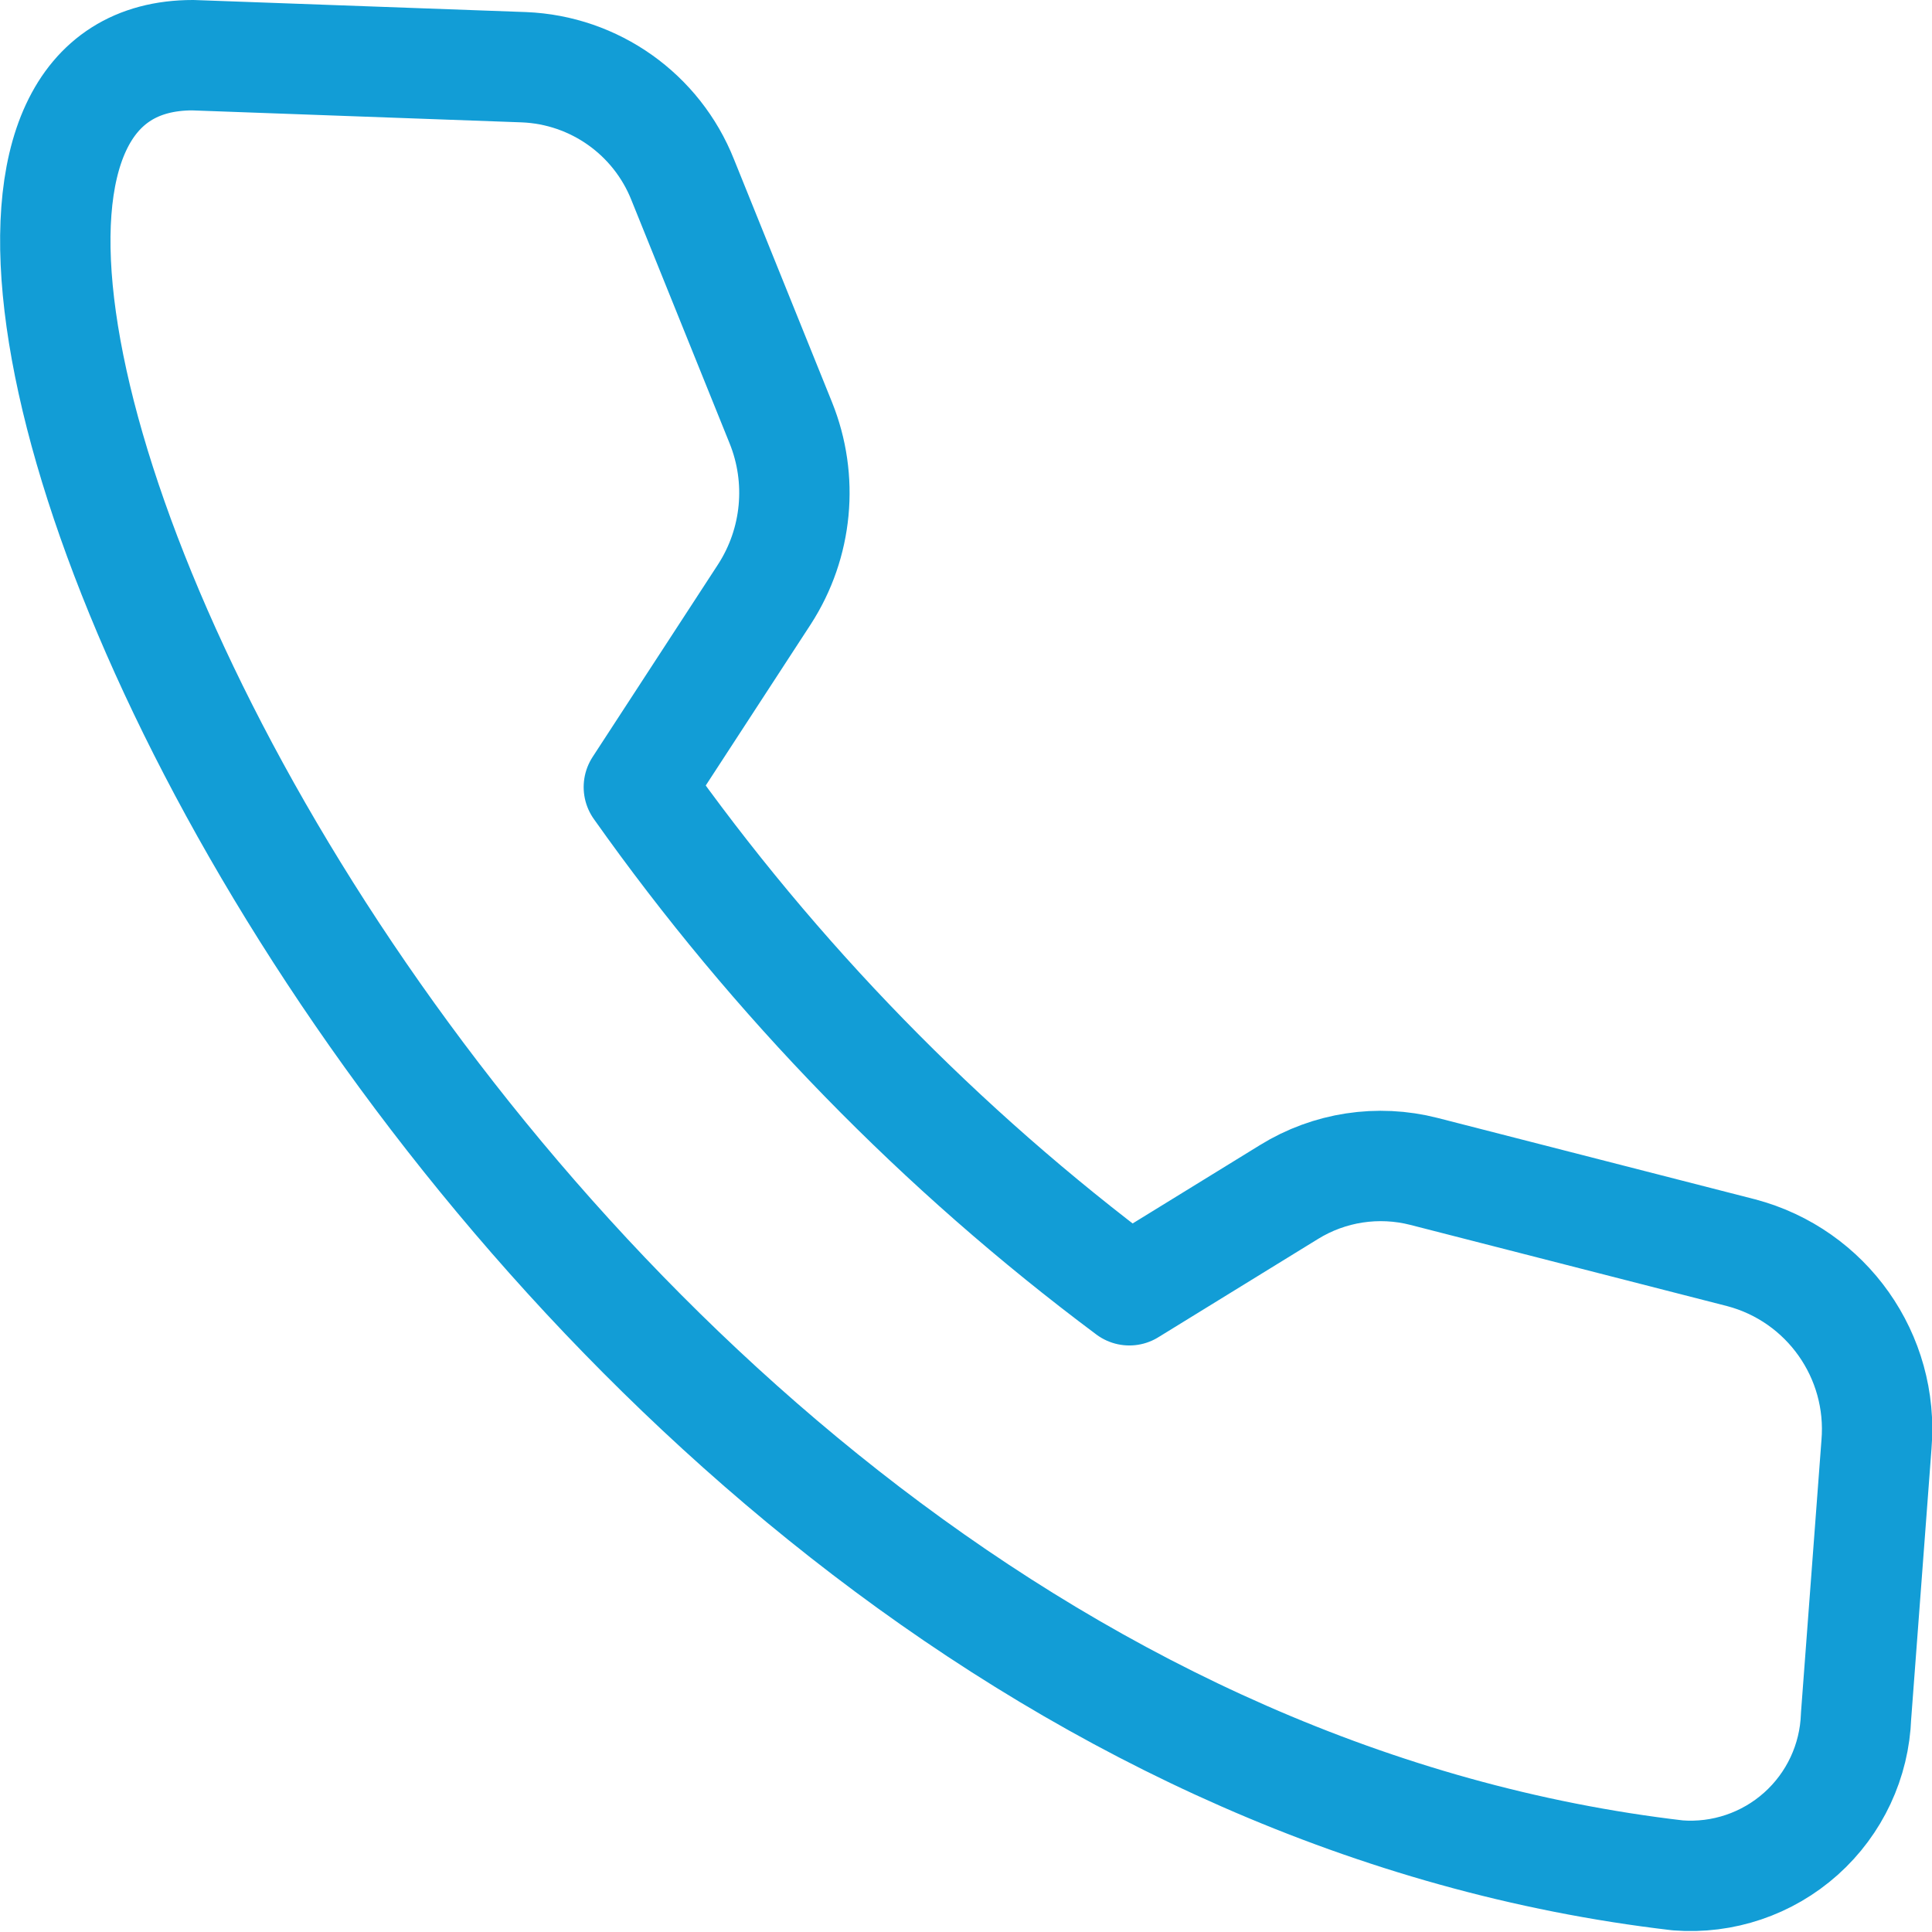
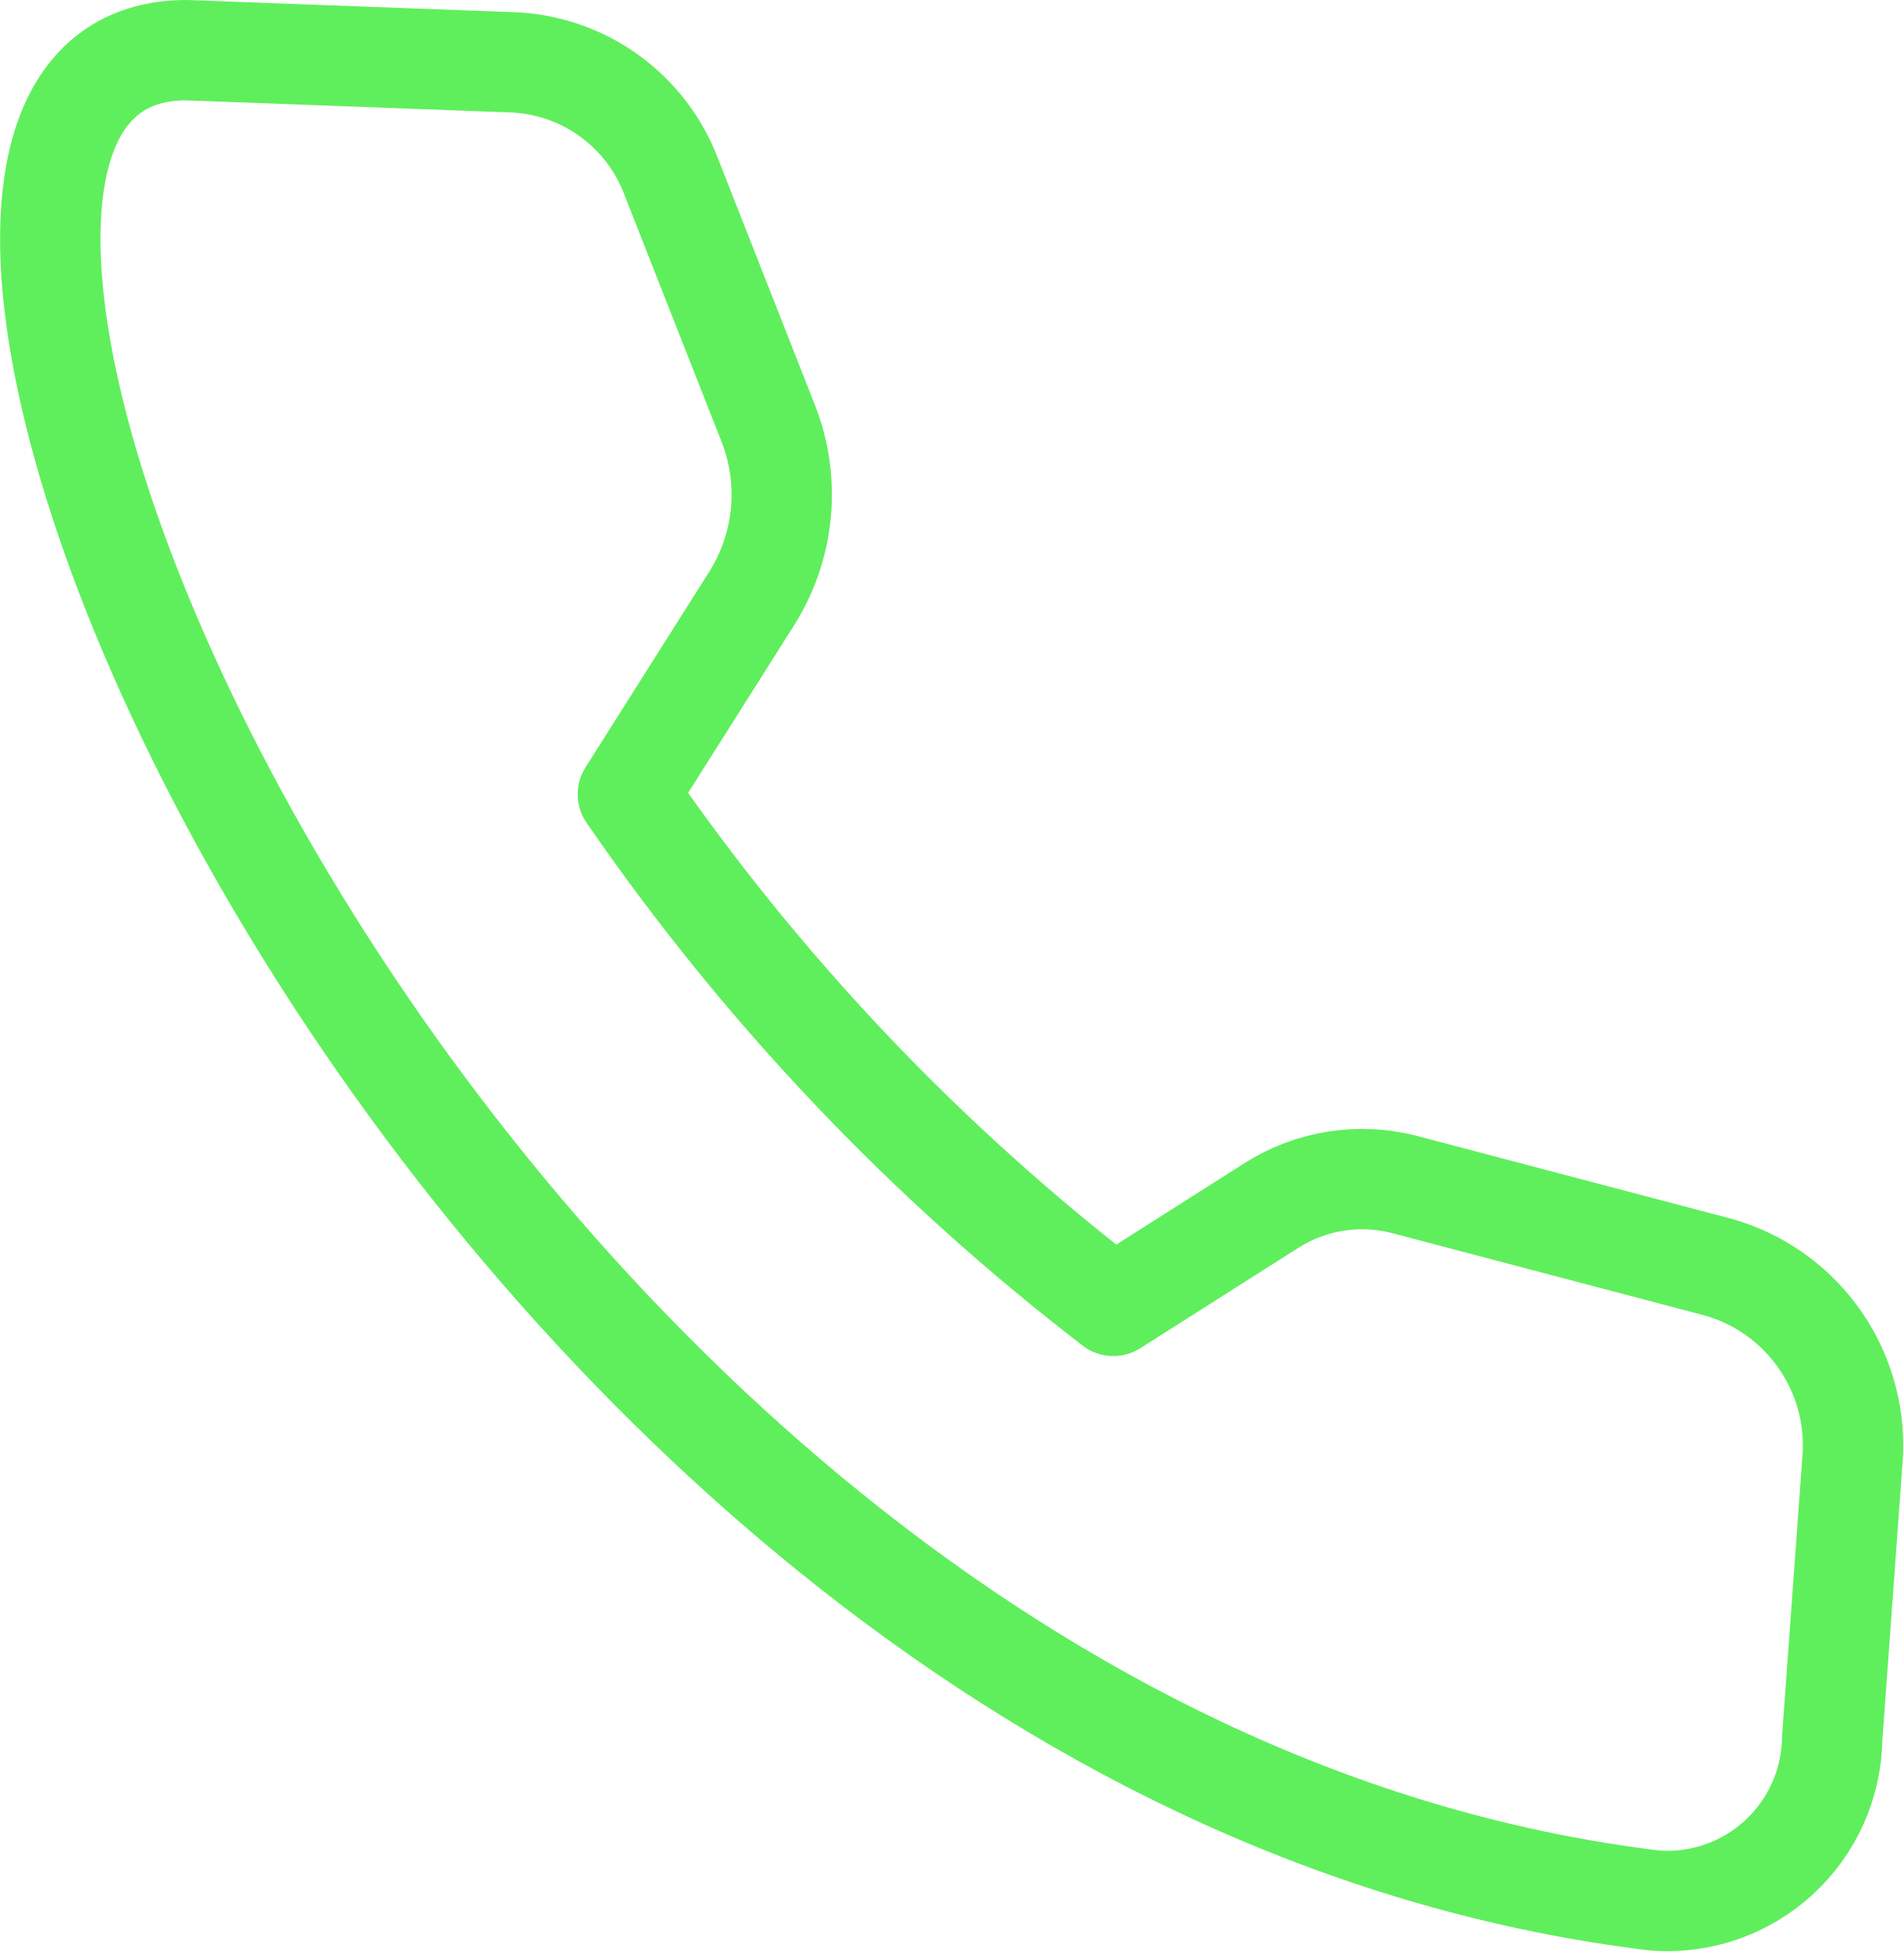
- <svg xmlns="http://www.w3.org/2000/svg" width="17.504" height="17.501" viewBox="0 0 17.504 17.501">
+ <svg xmlns="http://www.w3.org/2000/svg" width="18.967" height="19.457" viewBox="0 0 18.967 19.457">
  <g id="SVGRepo_iconCarrier" transform="translate(-1.499 -1.5)">
-     <path id="Path_21" data-name="Path 21" d="M3.246,2l3,.109A1.618,1.618,0,0,1,7.685,3.13l.888,2.2a1.694,1.694,0,0,1-.148,1.554L7.287,8.631a20.36,20.36,0,0,0,4.444,4.559l1.446-.89a1.581,1.581,0,0,1,1.223-.187l2.875.737A1.654,1.654,0,0,1,18.5,14.586l-.185,2.461A1.5,1.5,0,0,1,16.7,18.491C5.624,17.2-.871,2,3.246,2Z" transform="translate(0 0)" fill="none" stroke="#129dd6" stroke-linecap="round" stroke-linejoin="round" stroke-width="1" />
+     <path id="Path_21" data-name="Path 21" d="M3.357,2l3.268.122A1.765,1.765,0,0,1,8.189,3.264l.966,2.456a1.94,1.94,0,0,1-.161,1.739L7.756,9.417a22.514,22.514,0,0,0,4.838,5.1l1.574-1a1.682,1.682,0,0,1,1.332-.209l3.13.825a1.847,1.847,0,0,1,1.328,1.941l-.2,2.753A1.645,1.645,0,0,1,18,20.445C5.945,19-1.126,2,3.357,2Z" transform="translate(0 0)" fill="none" stroke="#5fef5c" stroke-linecap="round" stroke-linejoin="round" stroke-width="1" />
  </g>
</svg>
